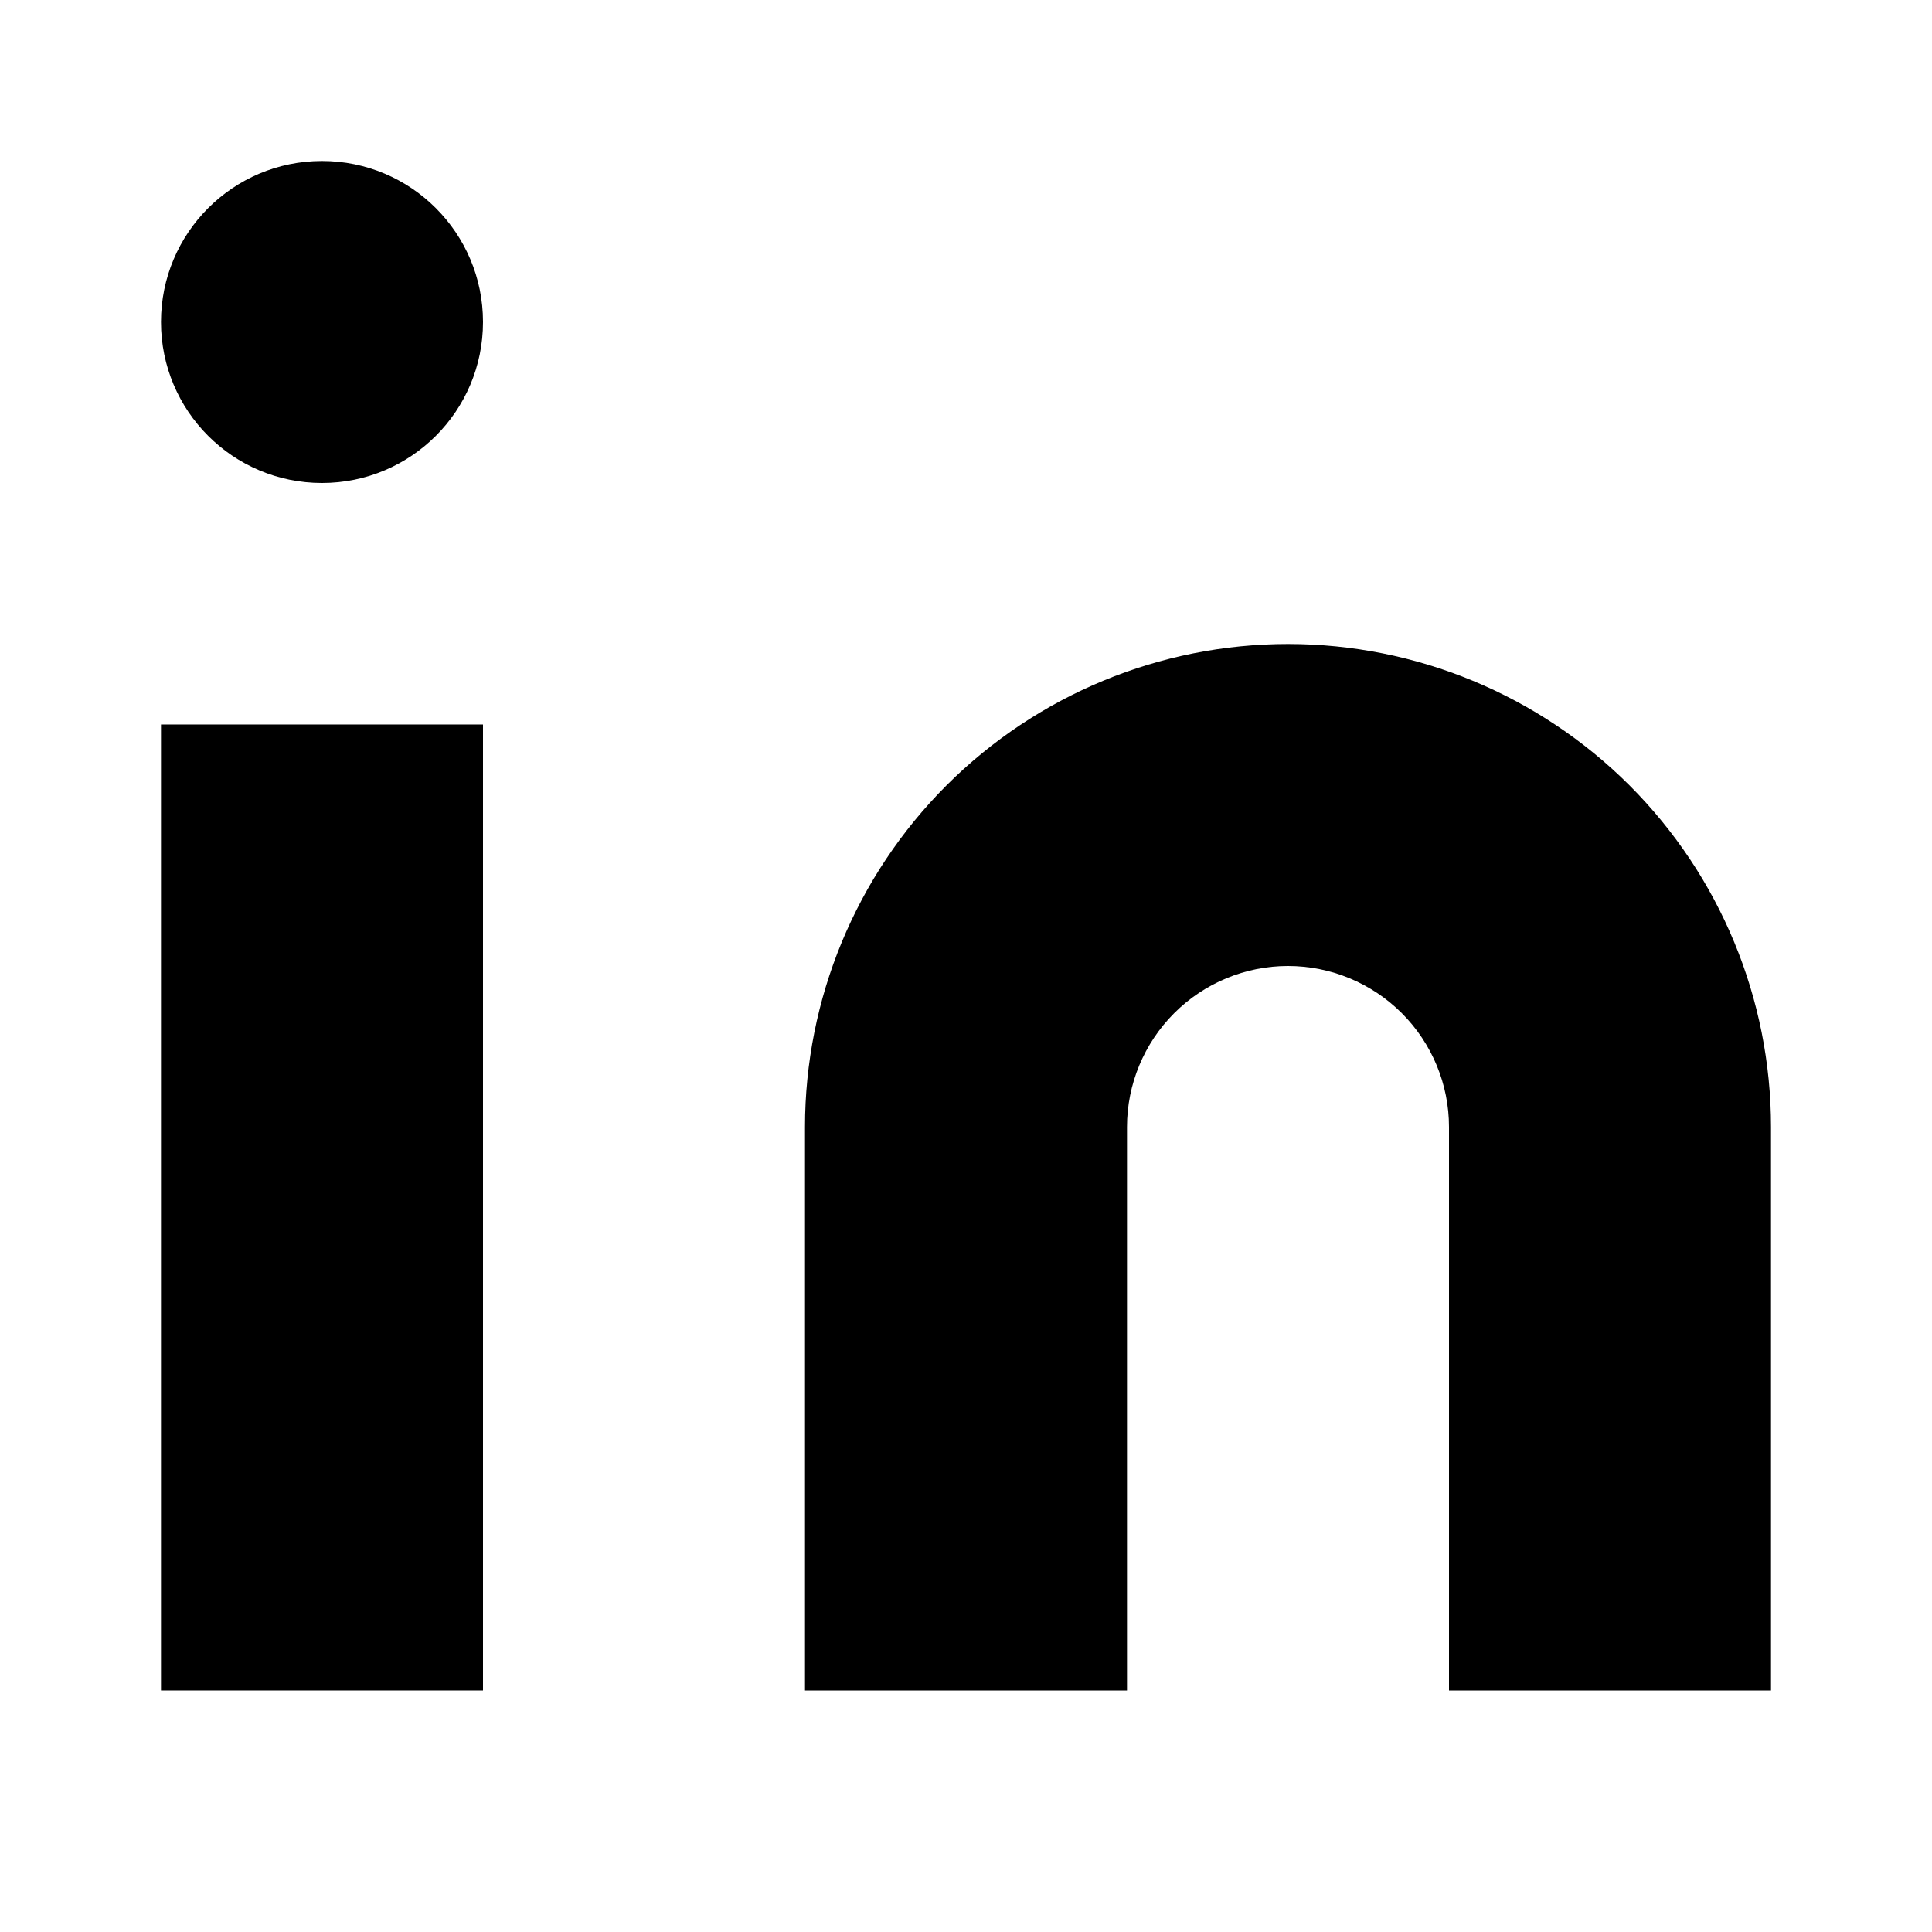
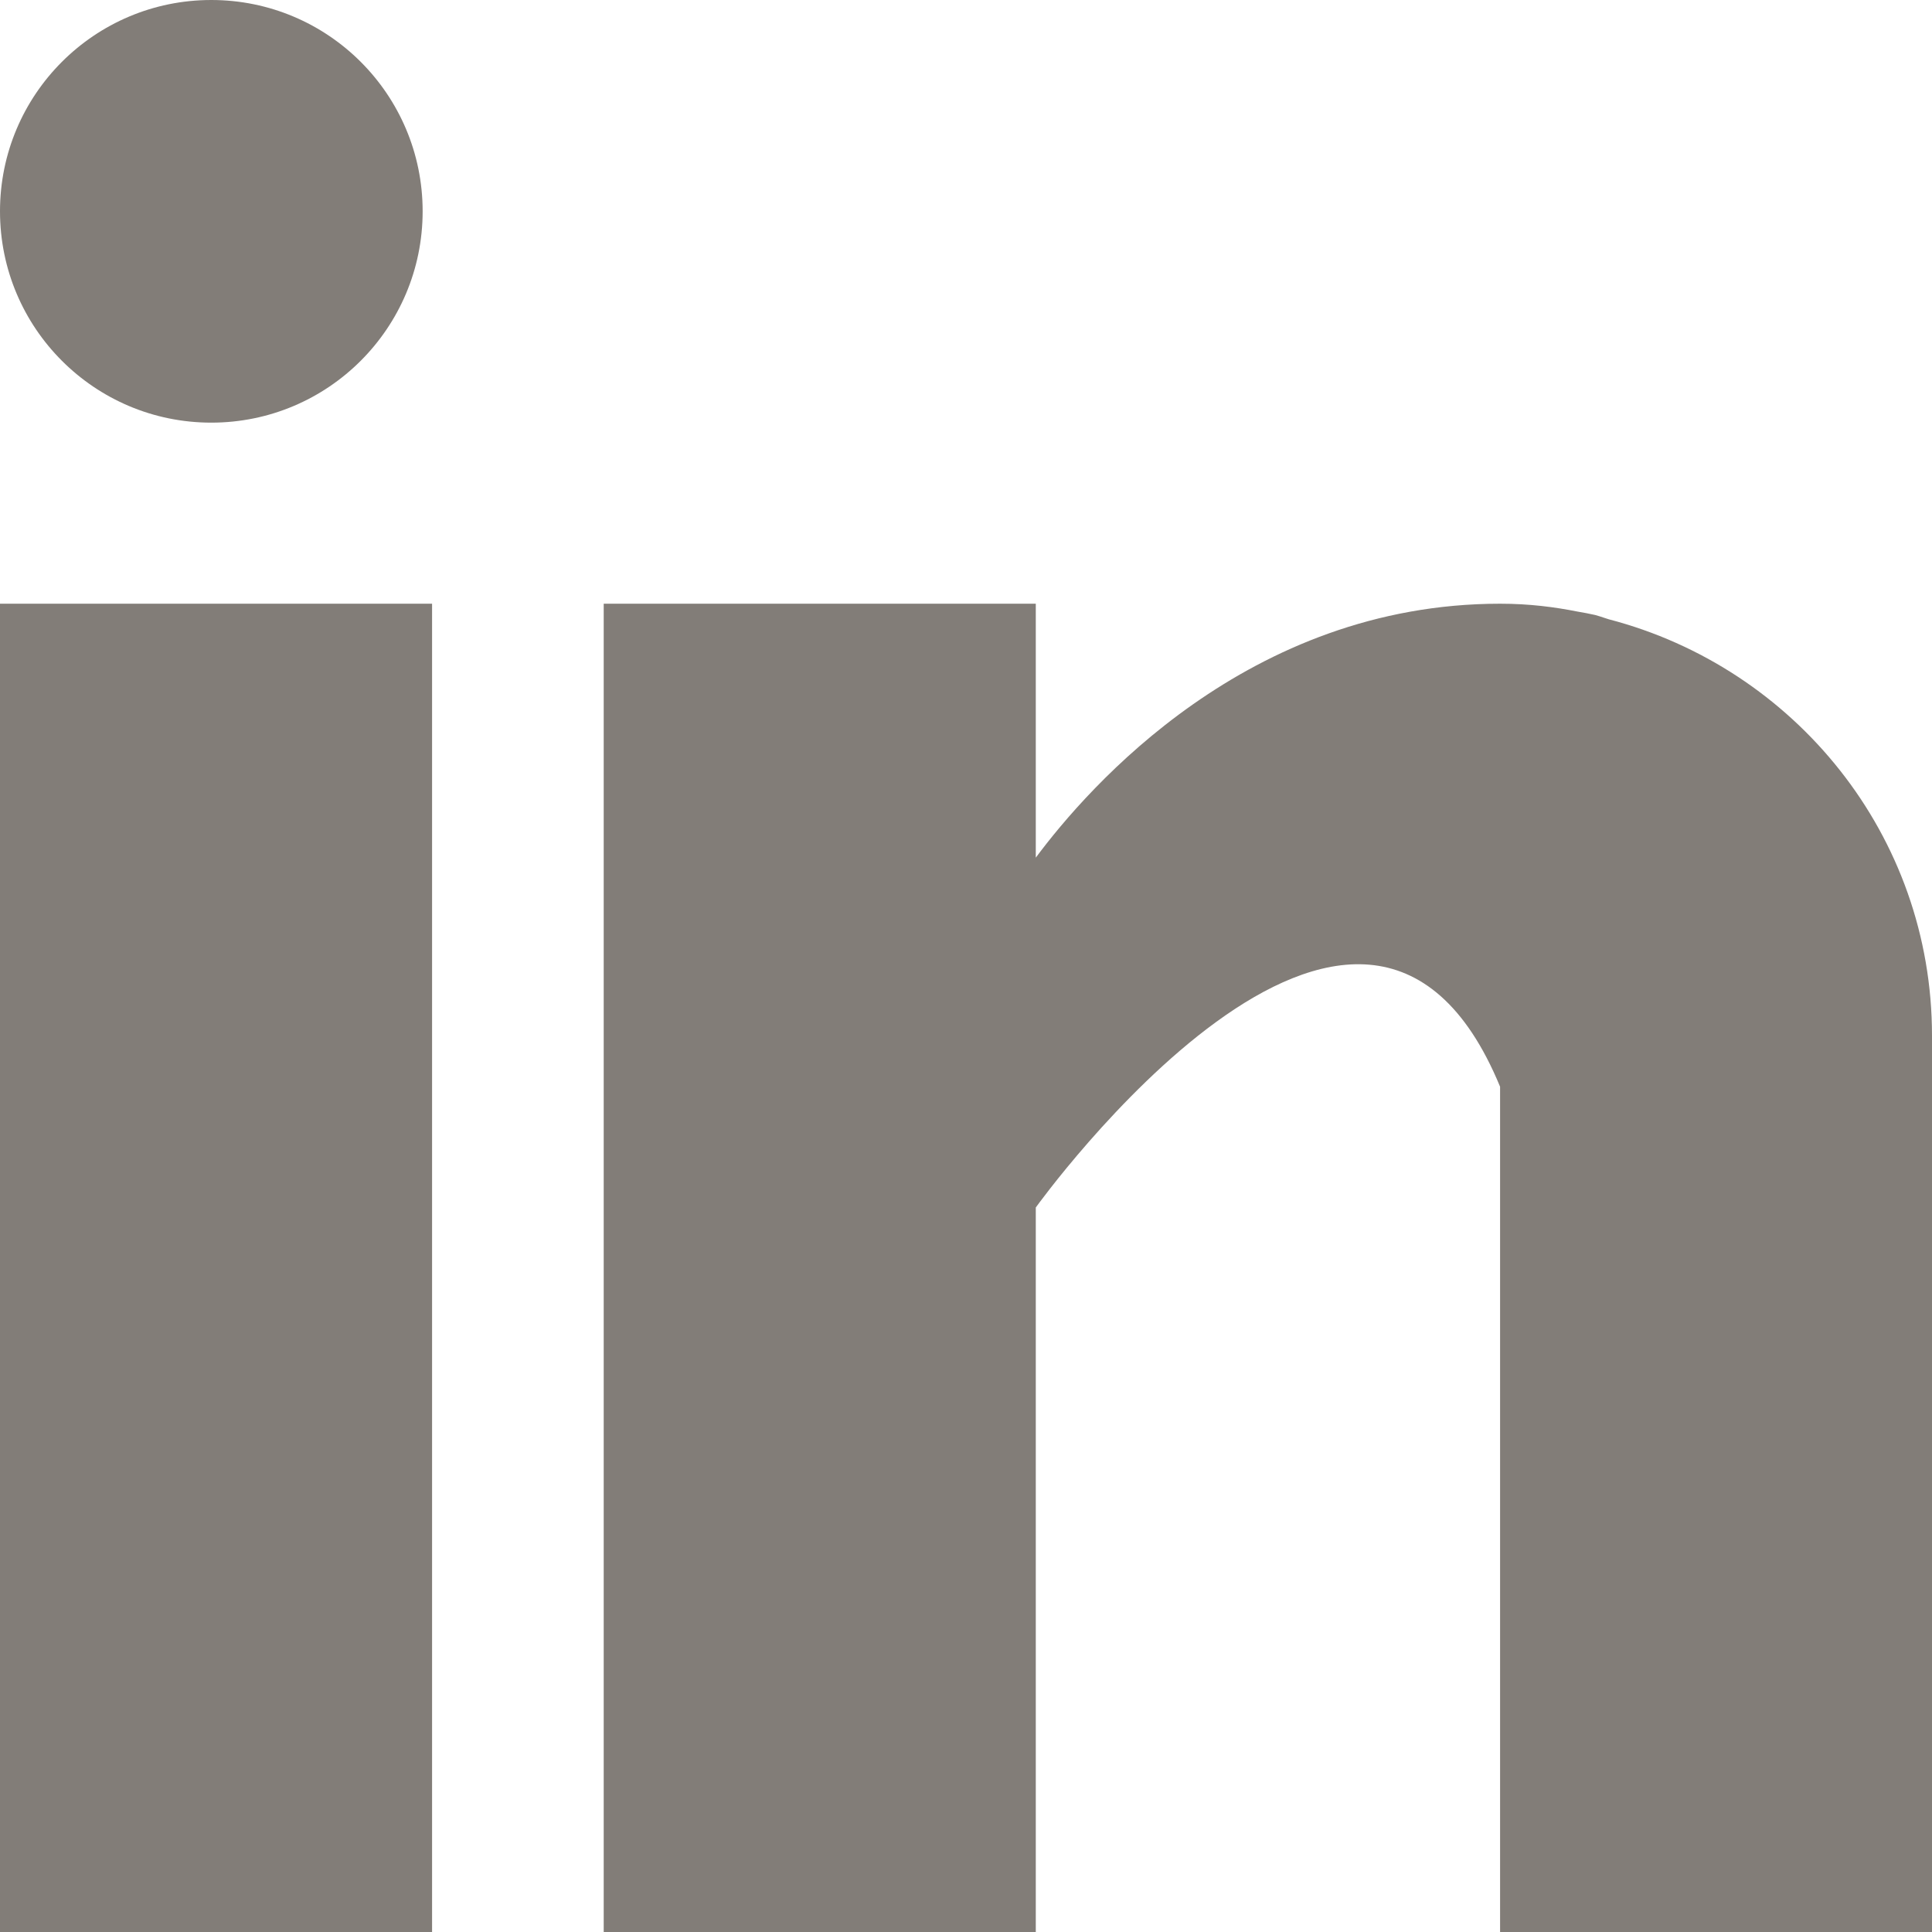
- <svg xmlns="http://www.w3.org/2000/svg" width="24" height="24" viewBox="0 0 24 24" fill="none">
-   <path d="M16 8C17.591 8 19.117 8.632 20.243 9.757C21.368 10.883 22 12.409 22 14V21H18V14C18 13.47 17.789 12.961 17.414 12.586C17.039 12.211 16.53 12 16 12C15.47 12 14.961 12.211 14.586 12.586C14.211 12.961 14 13.47 14 14V21H10V14C10 12.409 10.632 10.883 11.757 9.757C12.883 8.632 14.409 8 16 8Z" fill="black" />
-   <path d="M6 9H2V21H6V9Z" fill="black" />
-   <path d="M4 6C5.105 6 6 5.105 6 4C6 2.895 5.105 2 4 2C2.895 2 2 2.895 2 4C2 5.105 2.895 6 4 6Z" fill="black" />
+ <svg xmlns="http://www.w3.org/2000/svg" width="25" height="25" viewBox="0 0 25 25" fill="none">
+   <path fill-rule="evenodd" clip-rule="evenodd" d="M5.469 2.734C5.469 4.245 4.245 5.469 2.734 5.469C1.224 5.469 0 4.245 0 2.734C0 1.224 1.224 0 2.734 0C4.245 0 5.469 1.224 5.469 2.734ZM0 7.812H5.591V25H0V7.812ZM20.819 8.014C20.799 8.008 20.779 8.001 20.76 7.995C20.721 7.982 20.682 7.969 20.641 7.958C20.566 7.941 20.491 7.927 20.414 7.914C20.117 7.855 19.792 7.812 19.411 7.812C16.152 7.812 14.084 10.183 13.403 11.098V7.812H7.812V25H13.403V15.625C13.403 15.625 17.628 9.741 19.411 14.062V25H25V13.402C25 10.805 23.22 8.641 20.819 8.014Z" fill="#827D78" />
</svg>
